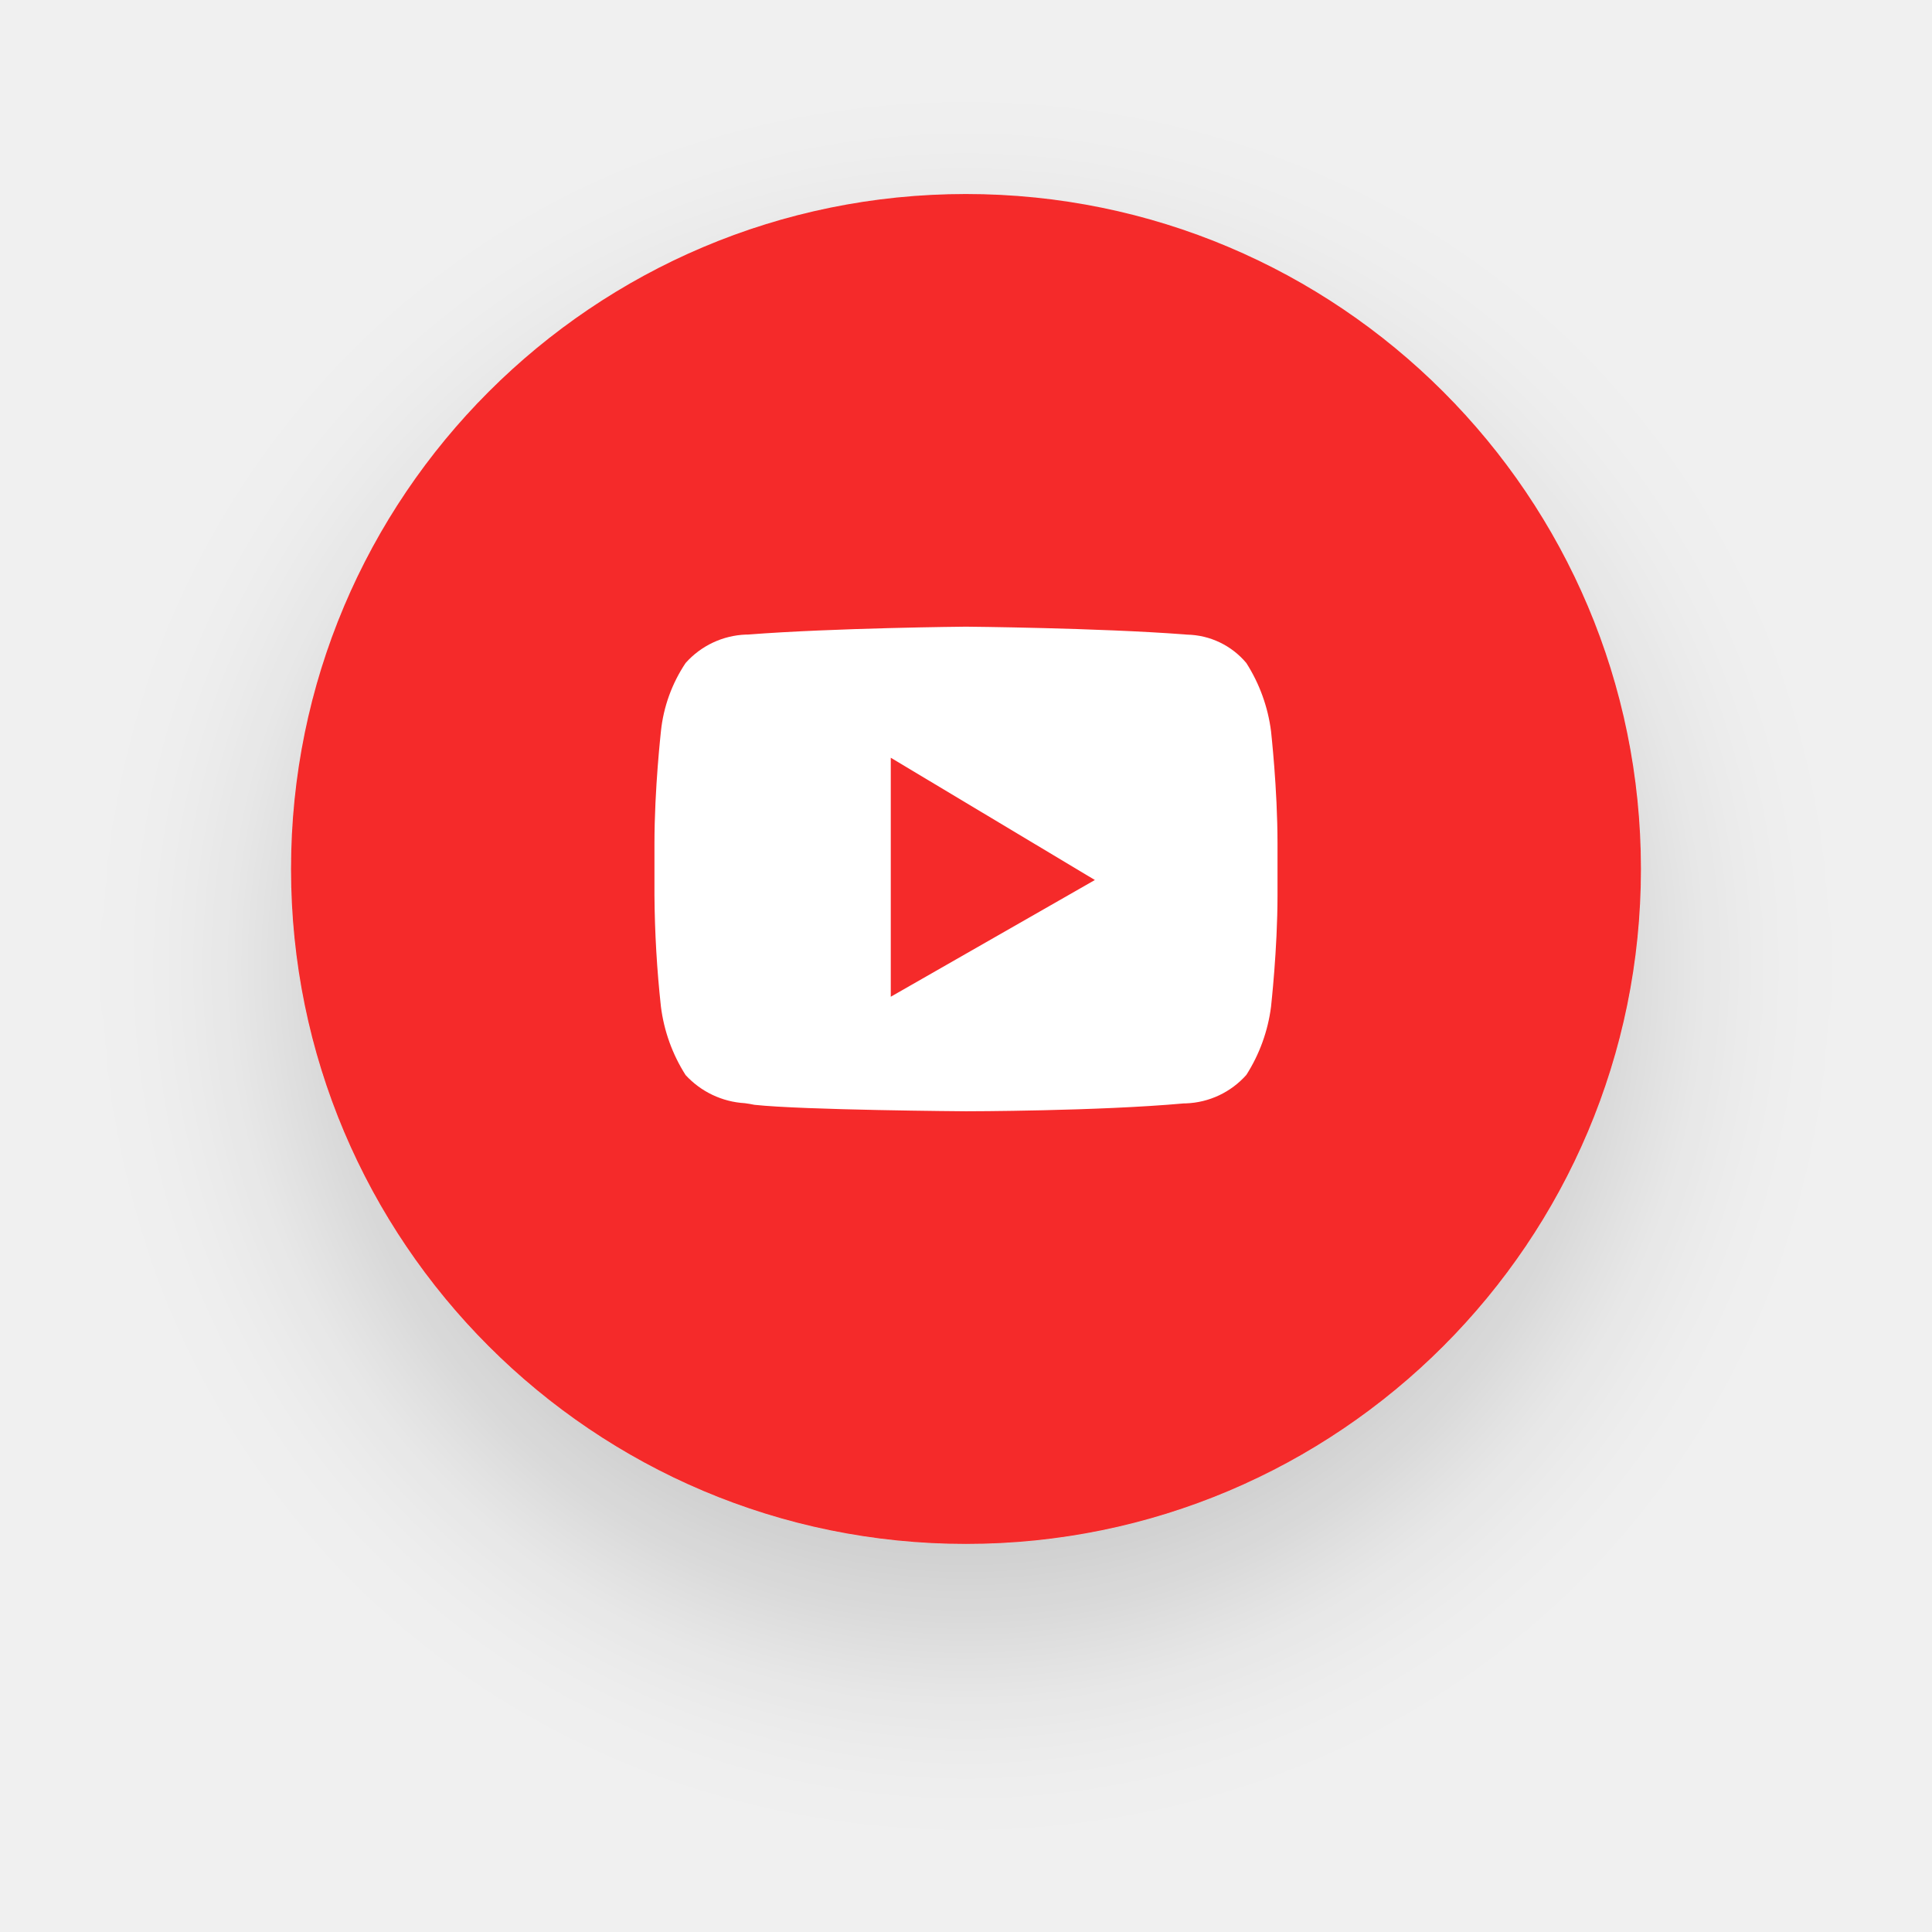
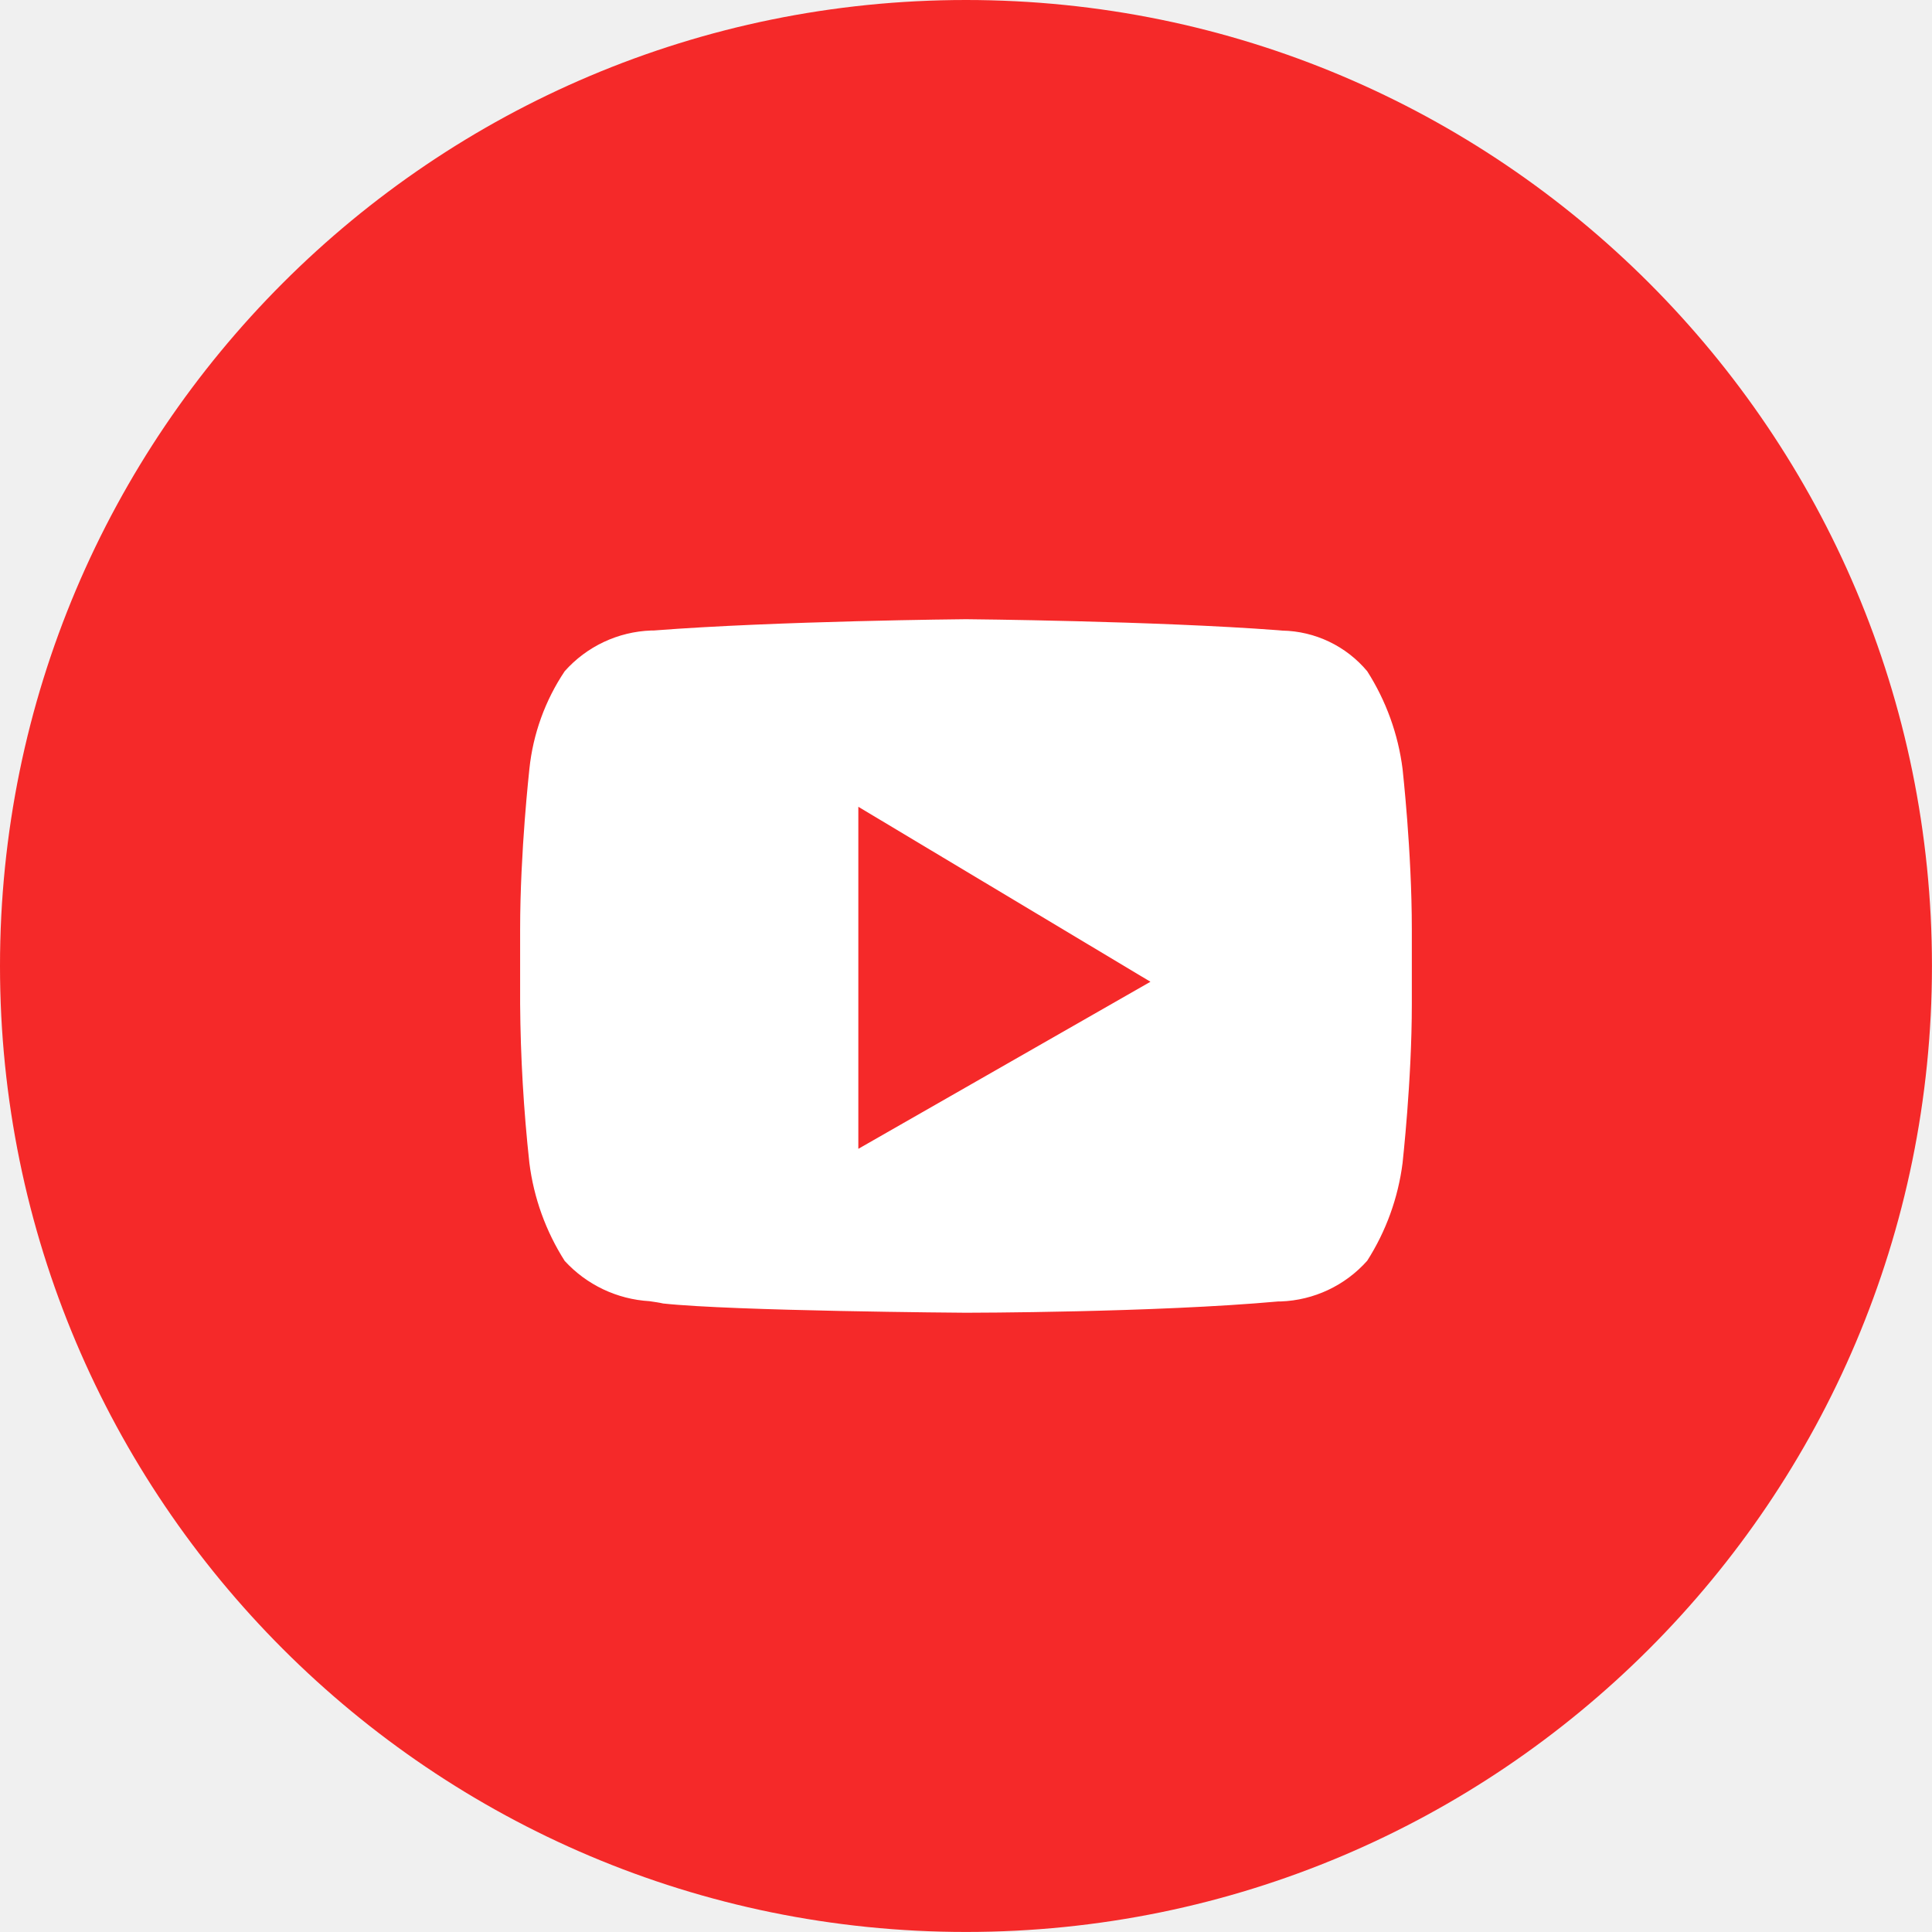
- <svg xmlns="http://www.w3.org/2000/svg" width="59.747" height="59.747" viewBox="0 0 59.747 59.747">
-   <defs>
-     <filter id="Oval" x="0" y="0" width="59.747" height="59.747" filterUnits="userSpaceOnUse">
-       <feOffset dy="3" input="SourceAlpha" />
-       <feGaussianBlur stdDeviation="3" result="blur" />
-       <feFlood flood-opacity="0.161" />
-       <feComposite operator="in" in2="blur" />
-       <feComposite in="SourceGraphic" />
-     </filter>
-   </defs>
-   <g id="Youtube" transform="translate(9 6)">
-     <g transform="matrix(1, 0, 0, 1, -9, -6)" filter="url(#Oval)">
-       <circle id="Oval-2" data-name="Oval" cx="20.873" cy="20.873" r="20.873" transform="translate(9 6)" fill="#f52929" />
-     </g>
-     <path id="Youtube-2" data-name="Youtube" d="M9.634,14.986h0c-.05,0-5.034-.036-6.544-.2-.081-.019-.18-.033-.295-.05a2.7,2.7,0,0,1-1.832-.87A5.124,5.124,0,0,1,.2,11.75,34.114,34.114,0,0,1,0,8.311v-1.6C0,5,.2,3.253.2,3.236A4.659,4.659,0,0,1,.963,1.124,2.625,2.625,0,0,1,2.832.244h0l.054,0C5.549.037,9.593,0,9.634,0s4.085.037,6.744.238l.091.008a2.453,2.453,0,0,1,1.835.878,5.124,5.124,0,0,1,.764,2.112c0,.017.2,1.759.2,3.474v1.6c0,1.68-.2,3.422-.2,3.44a5.126,5.126,0,0,1-.764,2.112,2.625,2.625,0,0,1-1.869.88h0l-.054,0C13.718,14.983,9.674,14.986,9.634,14.986ZM7.308,4.053v7.391l6.312-3.61Z" transform="translate(11.239 13.38)" fill="#fff" />
-   </g>
+ <svg xmlns="http://www.w3.org/2000/svg" id="Youtube" width="41.747" height="41.747" viewBox="0 0 41.747 41.747">
+   <circle id="Oval" cx="20.873" cy="20.873" r="20.873" transform="translate(0)" fill="#f52929" />
+   <path id="Youtube-2" data-name="Youtube" d="M9.634,14.986h0c-.05,0-5.034-.036-6.544-.2-.081-.019-.18-.033-.295-.05a2.7,2.7,0,0,1-1.832-.87A5.124,5.124,0,0,1,.2,11.75,34.114,34.114,0,0,1,0,8.311v-1.6C0,5,.2,3.253.2,3.236A4.659,4.659,0,0,1,.963,1.124,2.625,2.625,0,0,1,2.832.244h0l.054,0C5.549.037,9.593,0,9.634,0s4.085.037,6.744.238l.091.008a2.453,2.453,0,0,1,1.835.878,5.124,5.124,0,0,1,.764,2.112c0,.017.2,1.759.2,3.474v1.6c0,1.68-.2,3.422-.2,3.44a5.126,5.126,0,0,1-.764,2.112,2.625,2.625,0,0,1-1.869.88h0l-.054,0C13.718,14.983,9.674,14.986,9.634,14.986ZM7.308,4.053v7.391l6.312-3.61Z" transform="translate(11.239 13.38)" fill="#fff" />
</svg>
